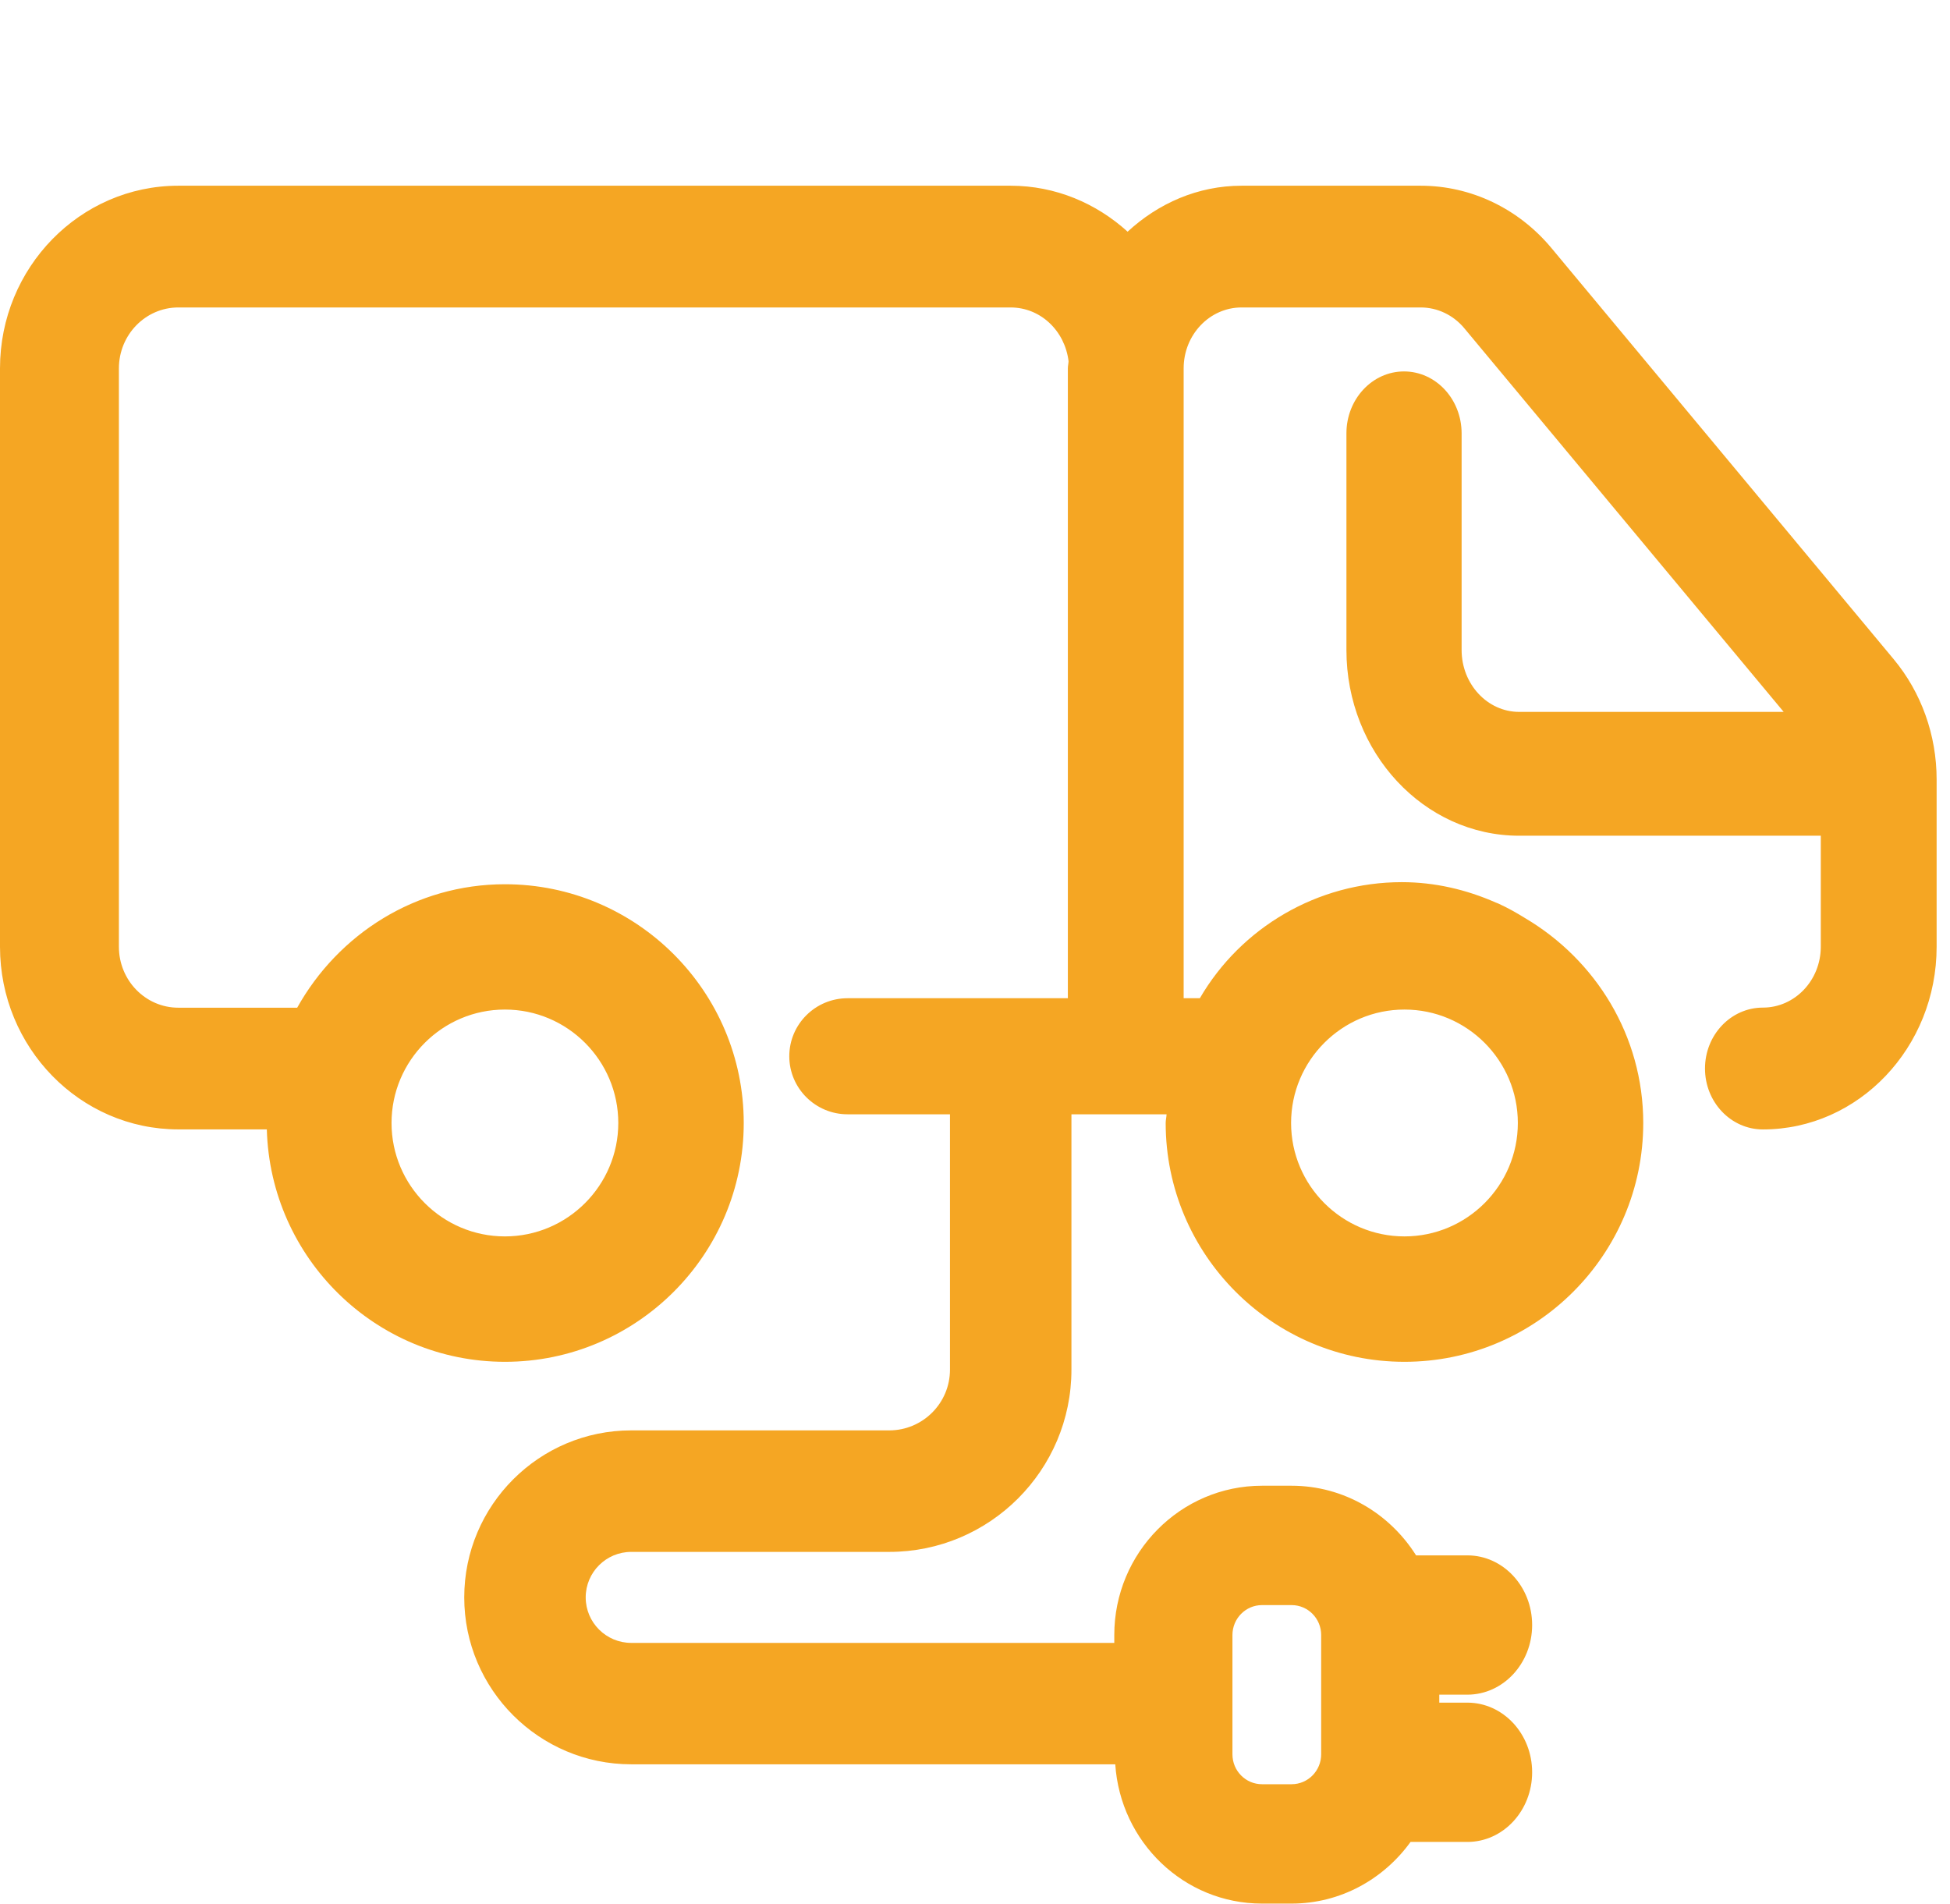
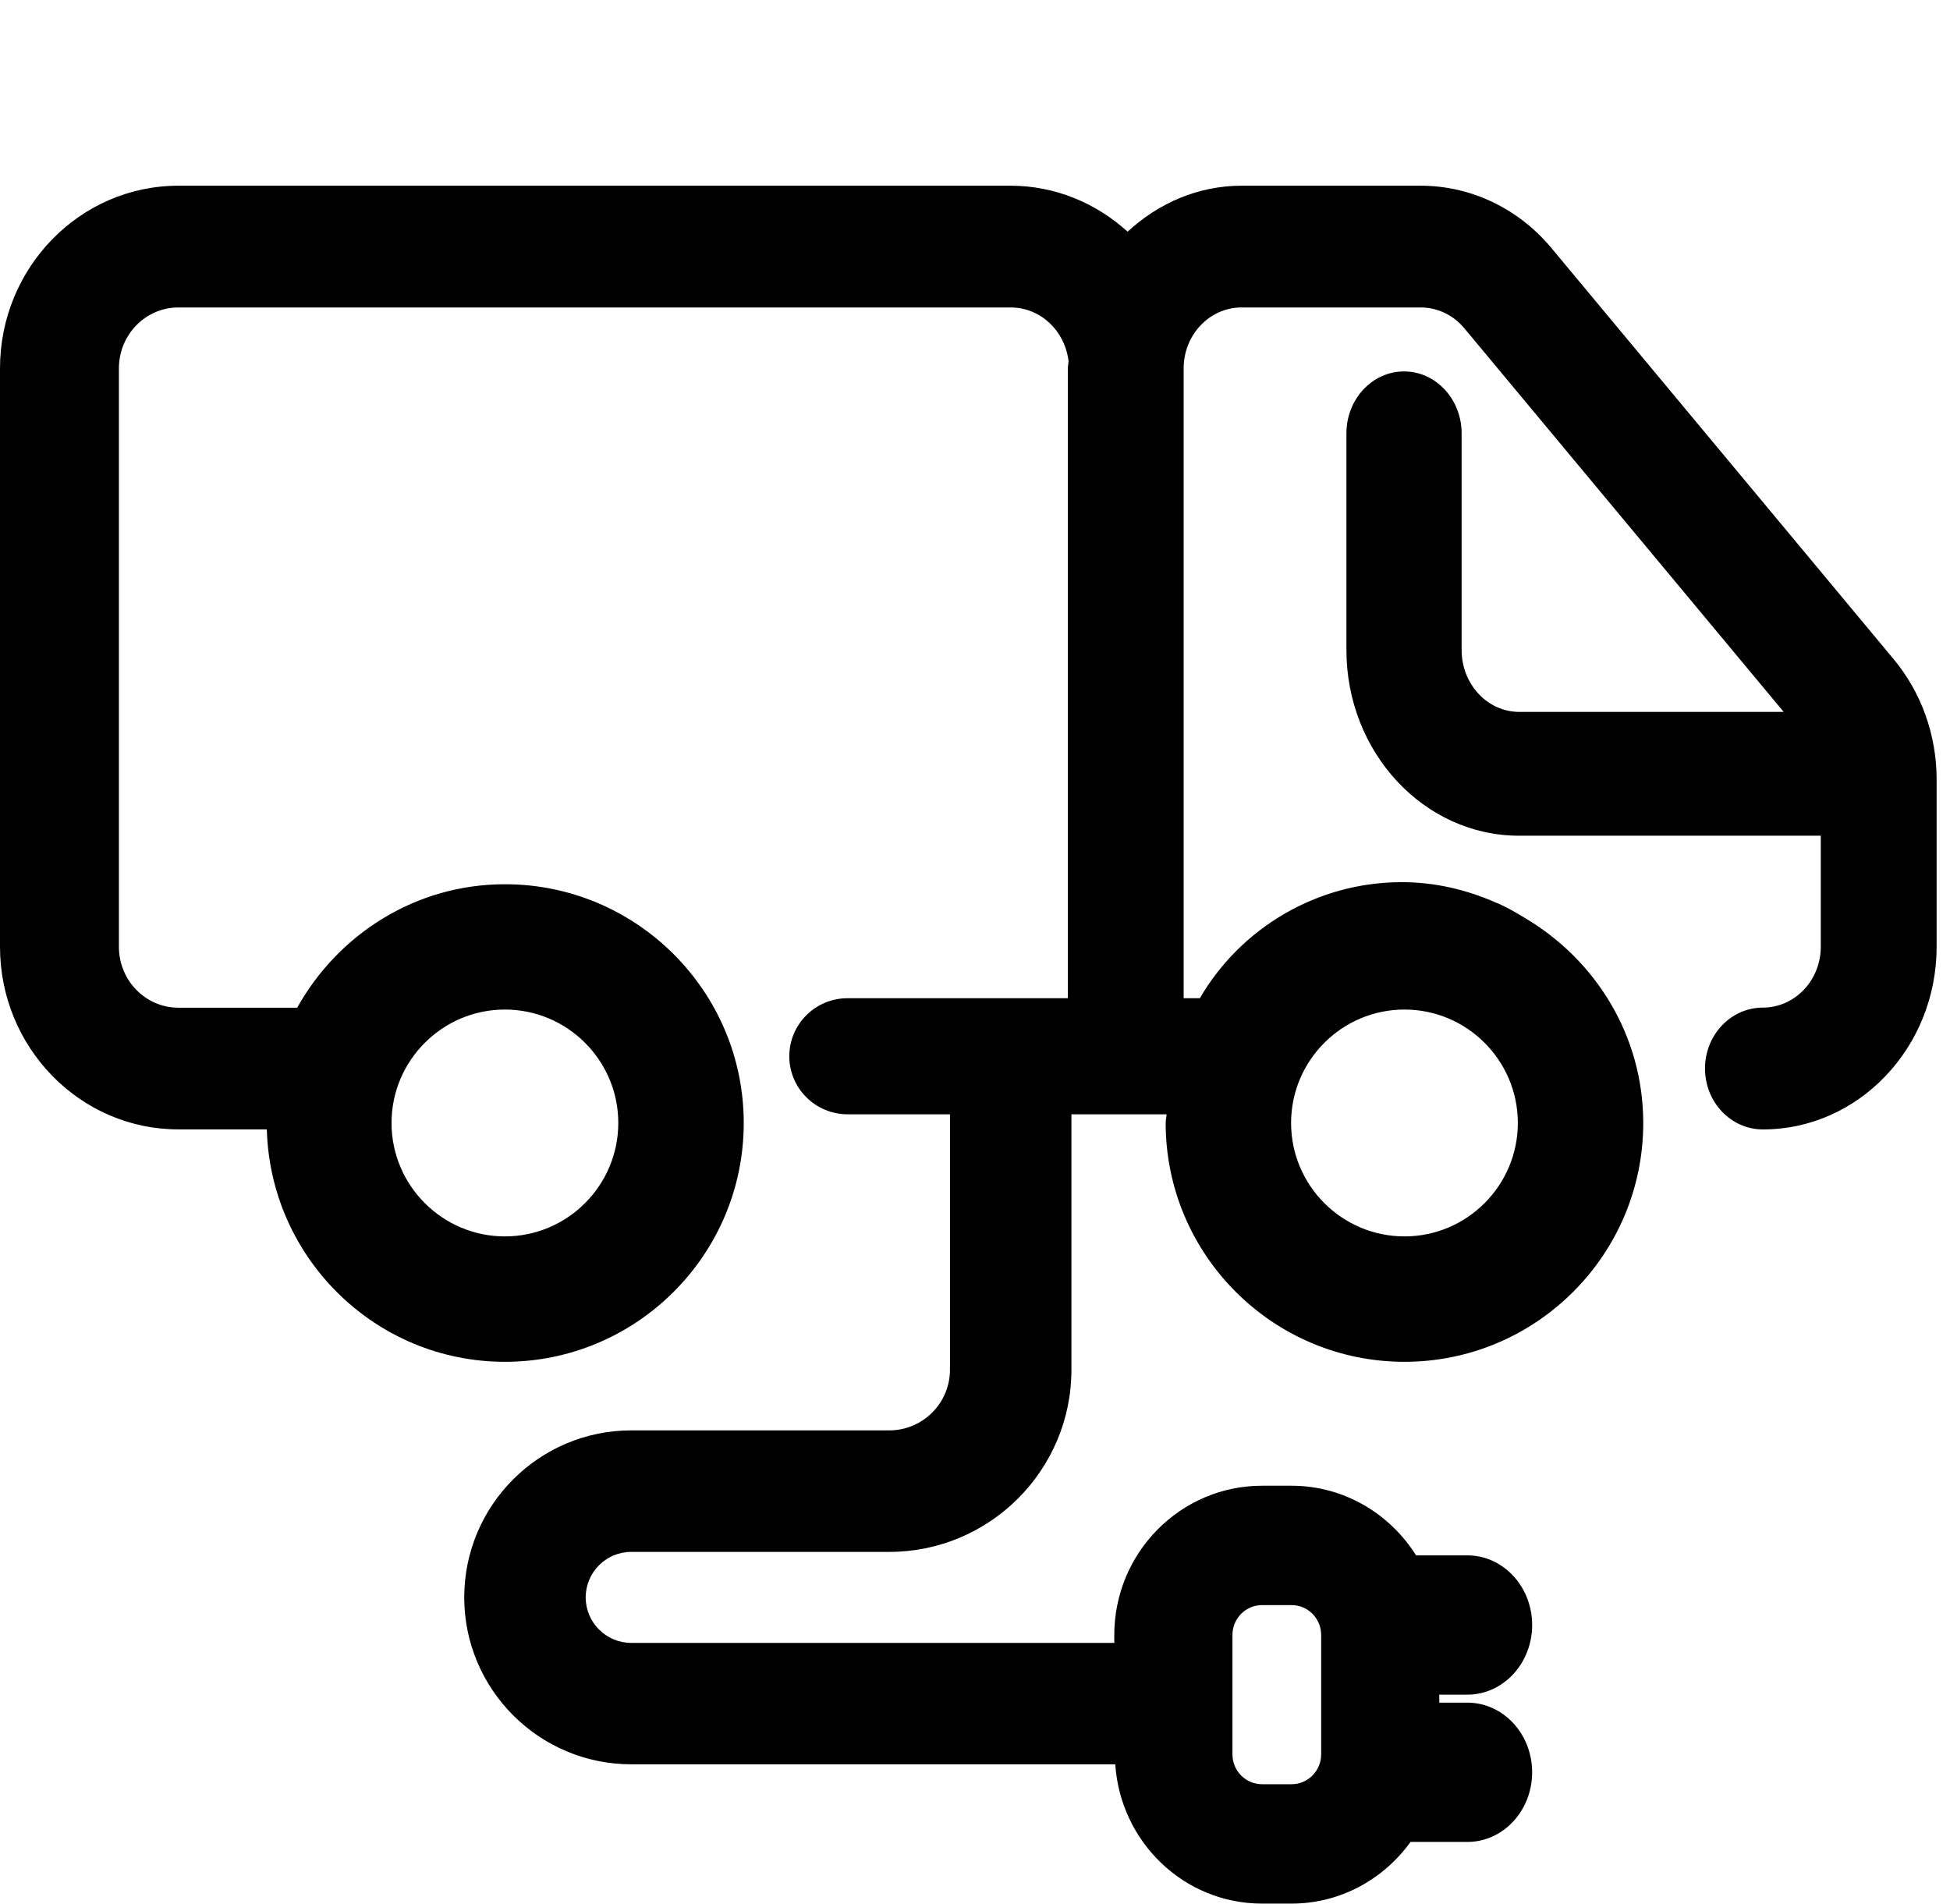
- <svg xmlns="http://www.w3.org/2000/svg" width="42" height="41" viewBox="0 0 42 41" fill="#F5A623">
+ <svg xmlns="http://www.w3.org/2000/svg" width="42" height="41" viewBox="0 0 42 41">
  <path d="M40.786,14.197l-7.37-8.854C32.706,4.49,31.68,4,30.6,4h-3.857c-0.944,0-1.797,0.381-2.456,0.99  C23.612,4.378,22.734,4,21.766,4H17.75H17H3.841C1.723,4,0,5.764,0,7.934v12.458c0,2.169,1.723,3.933,3.841,3.933h1.906  c0.075,2.771,2.34,5.006,5.129,5.006c2.835,0,5.143-2.307,5.143-5.143s-2.307-5.143-5.143-5.143c-1.93,0-3.595,1.082-4.475,2.659  h-2.56c-0.706,0-1.28-0.588-1.28-1.312V7.934c0-0.724,0.574-1.312,1.28-1.312H17h0.75h4.016c0.652,0,1.172,0.51,1.249,1.158  C23.013,7.833,23,7.881,23,7.933V21.5h-4.744C17.563,21.5,17,22.06,17,22.75c0,0.689,0.563,1.25,1.256,1.25h2.205v5.5  c0,0.721-0.586,1.308-1.308,1.308h-5.558c-1.983,0-3.596,1.614-3.596,3.597S11.613,38,13.596,38h10.425c0.111,1.672,1.479,3,3.16,3  h0.637c1.055,0,1.984-0.527,2.563-1.328h1.224c0.77,0,1.395-0.672,1.395-1.5s-0.625-1.5-1.395-1.5H31V36.5h0.605  C32.375,36.5,33,35.828,33,35s-0.625-1.5-1.395-1.5H30.5c-0.565-0.898-1.553-1.5-2.682-1.5h-0.637C25.428,32,24,33.441,24,35.215  v0.17H13.596c-0.541,0-0.981-0.439-0.981-0.98s0.44-0.98,0.981-0.98h5.558c2.164,0,3.923-1.76,3.923-3.924V24h2.049  c-0.002,0.063-0.019,0.123-0.019,0.188c0,2.836,2.307,5.143,5.143,5.143s5.143-2.307,5.143-5.143c0-1.884-1.029-3.517-2.544-4.413  c-0.185-0.115-0.374-0.221-0.572-0.312c-0.021-0.009-0.042-0.017-0.063-0.025C31.587,19.162,30.905,19,30.193,19  c-1.812,0-3.463,0.975-4.35,2.5h-0.349V7.933c0-0.723,0.56-1.311,1.247-1.311H30.6c0.36,0,0.703,0.164,0.939,0.448l6.879,8.263  h-5.697c-0.684,0-1.24-0.598-1.24-1.333V9.333C31.48,8.597,30.926,8,30.24,8C29.556,8,29,8.597,29,9.333V14c0,2.206,1.669,4,3.721,4  h6.496v2.391c0,0.724-0.559,1.311-1.247,1.311s-1.247,0.587-1.247,1.312s0.559,1.312,1.247,1.312c2.063,0,3.742-1.765,3.742-3.934  v-3.604C41.712,15.833,41.383,14.914,40.786,14.197z M10.875,21.744c1.347,0,2.442,1.097,2.442,2.443s-1.096,2.443-2.442,2.443  s-2.442-1.097-2.442-2.443S9.529,21.744,10.875,21.744z M26.545,35.215c0-0.355,0.285-0.644,0.637-0.644h0.637  c0.352,0,0.637,0.288,0.637,0.644v2.57c0,0.355-0.285,0.644-0.637,0.644h-0.637c-0.352,0-0.637-0.288-0.637-0.644V35.215z   M30.25,21.744c1.347,0,2.442,1.097,2.442,2.443s-1.096,2.443-2.442,2.443s-2.442-1.097-2.442-2.443S28.903,21.744,30.25,21.744z" />
</svg>
